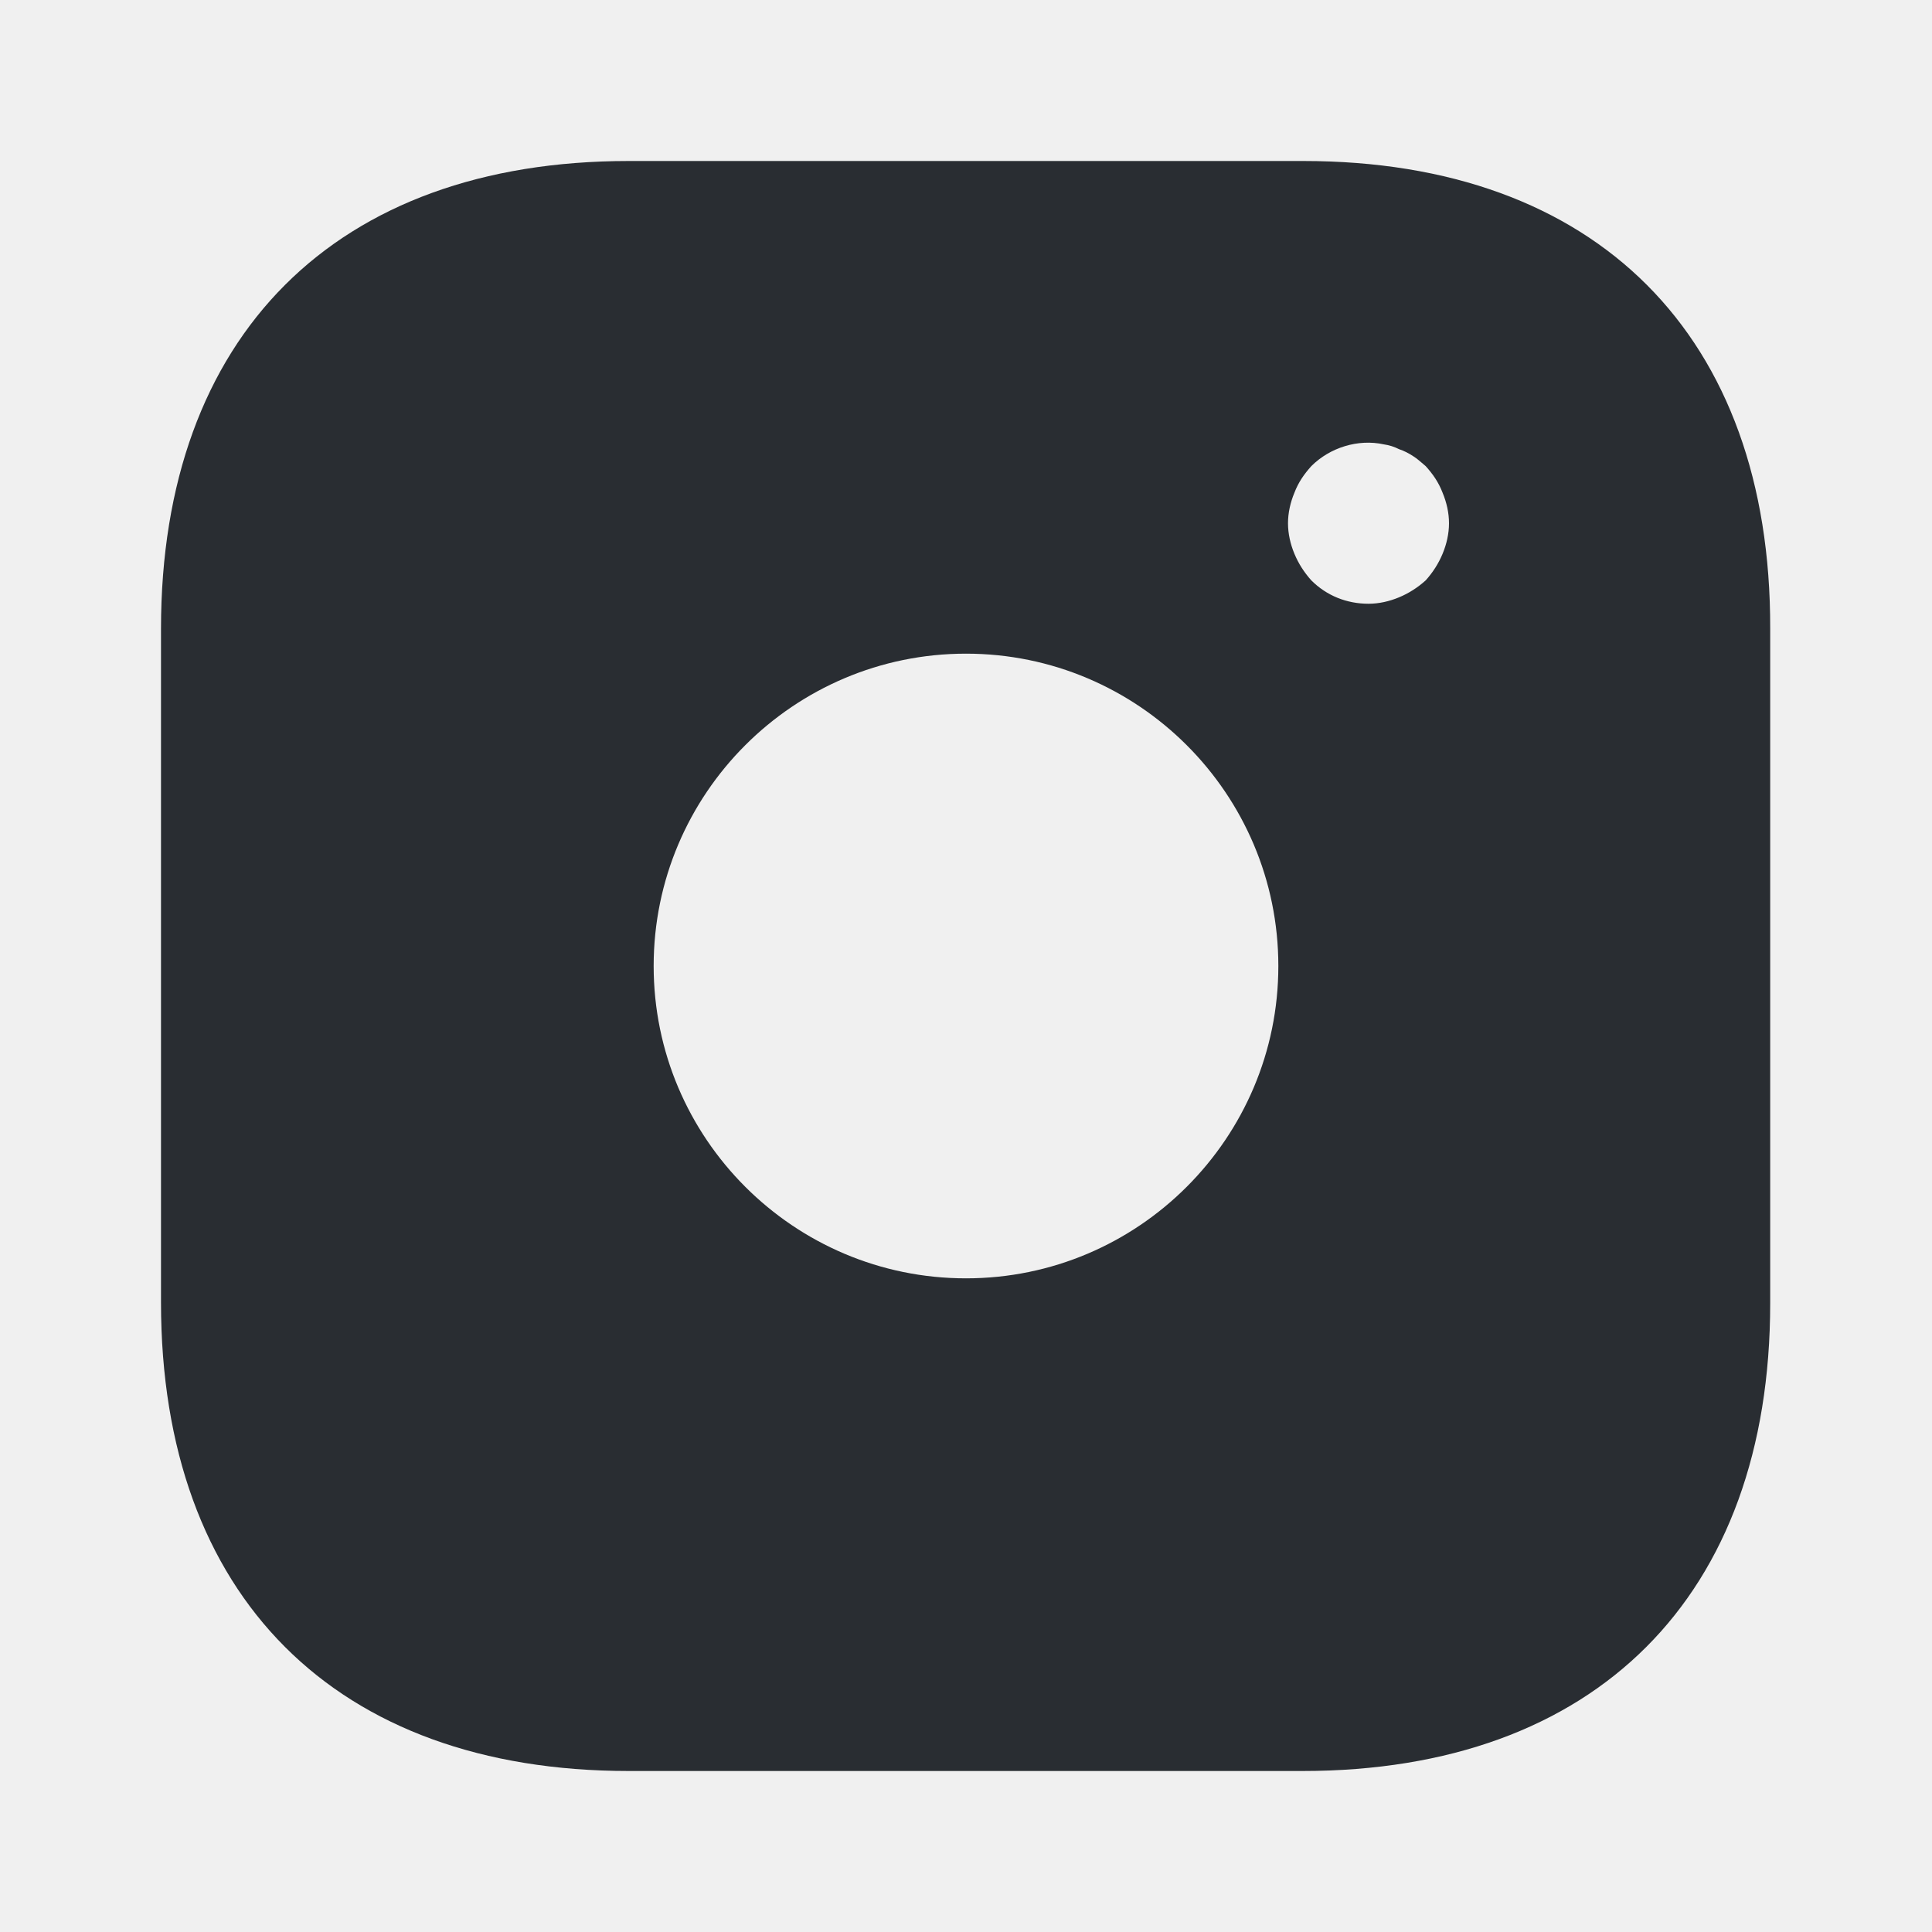
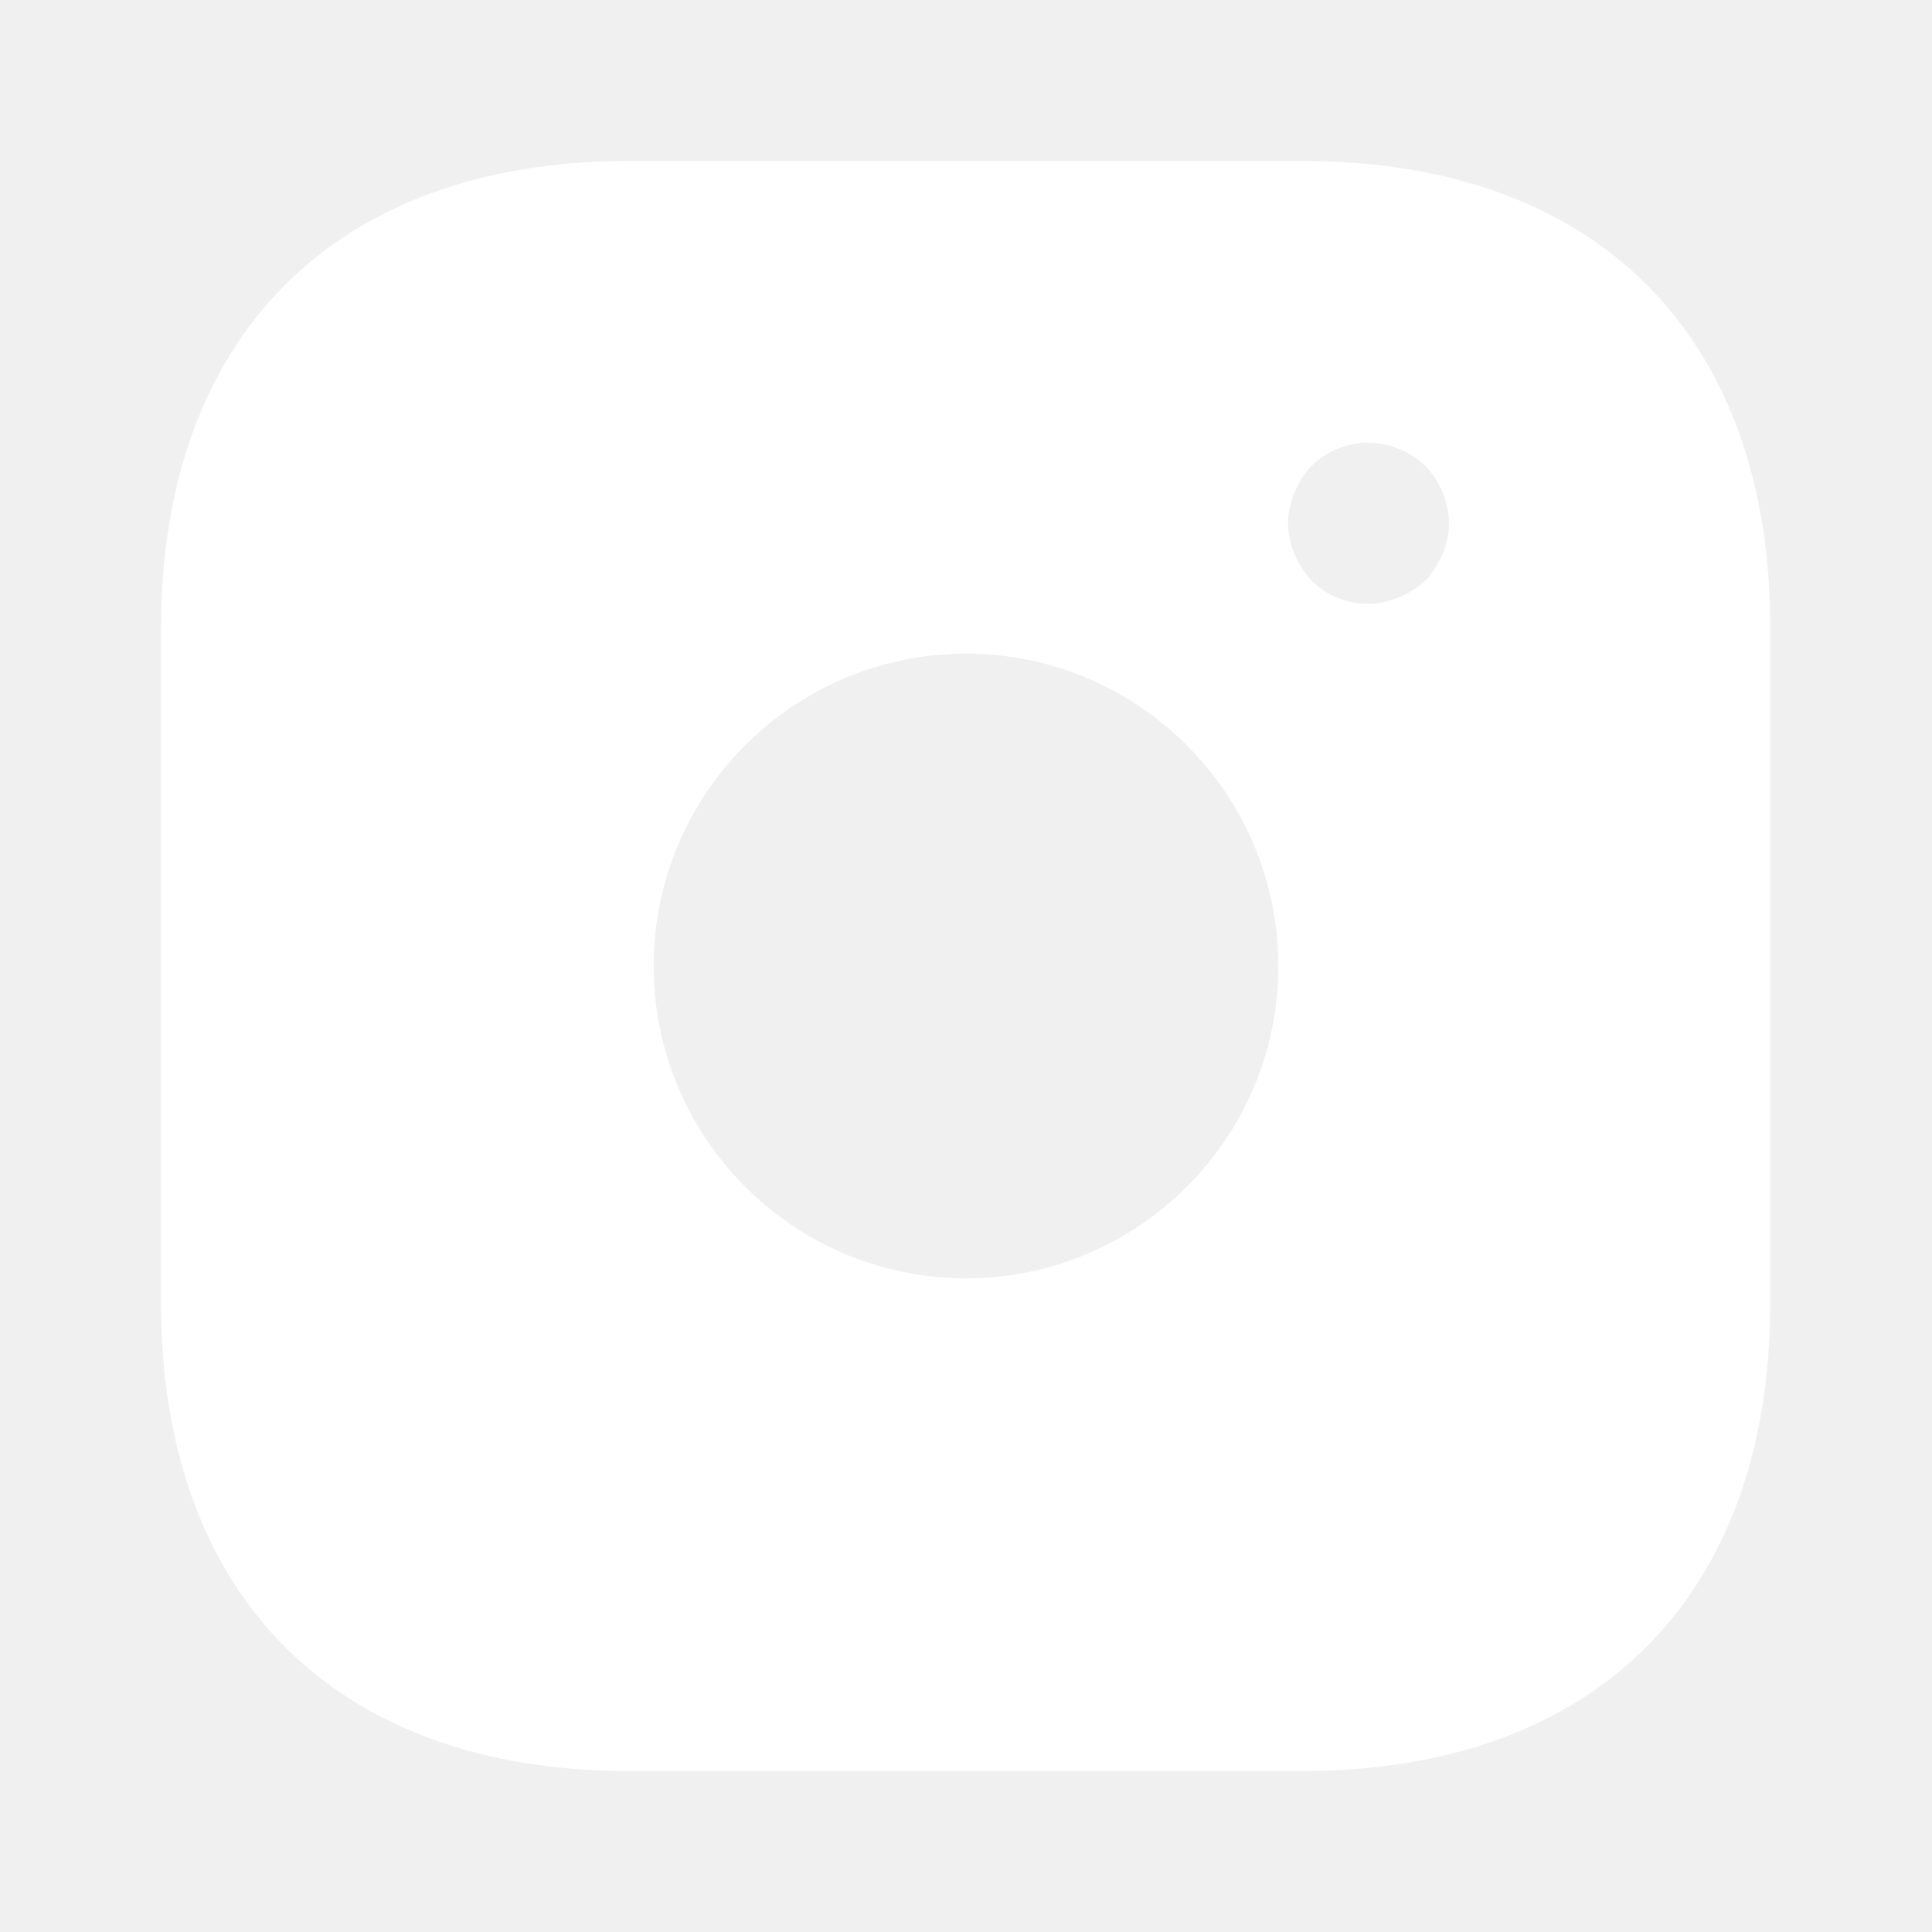
<svg xmlns="http://www.w3.org/2000/svg" width="24" height="24" viewBox="0 0 24 24" fill="none">
-   <path d="M16.19 2H7.81C4.17 2 2 4.17 2 7.81V16.18C2 19.83 4.17 22 7.81 22H16.18C19.82 22 21.99 19.83 21.99 16.19V7.81C22 4.17 19.83 2 16.19 2ZM12 15.88C9.86 15.88 8.12 14.14 8.12 12C8.12 9.86 9.86 8.12 12 8.12C14.14 8.12 15.88 9.86 15.88 12C15.88 14.14 14.14 15.88 12 15.88ZM17.92 6.88C17.87 7 17.8 7.11 17.71 7.21C17.61 7.3 17.5 7.37 17.38 7.42C17.26 7.47 17.13 7.5 17 7.5C16.73 7.5 16.48 7.4 16.29 7.21C16.2 7.11 16.13 7 16.08 6.88C16.03 6.76 16 6.63 16 6.5C16 6.37 16.03 6.24 16.08 6.12C16.13 5.99 16.2 5.89 16.29 5.79C16.52 5.56 16.87 5.45 17.19 5.52C17.26 5.53 17.32 5.55 17.38 5.58C17.44 5.6 17.5 5.63 17.56 5.67C17.61 5.7 17.66 5.75 17.71 5.79C17.8 5.89 17.87 5.99 17.92 6.12C17.97 6.24 18 6.37 18 6.5C18 6.63 17.97 6.76 17.92 6.88Z" fill="#292D32" />
+   <path d="M16.19 2H7.81C4.17 2 2 4.17 2 7.81V16.18C2 19.83 4.17 22 7.81 22H16.18C19.82 22 21.99 19.83 21.99 16.19V7.81C22 4.17 19.83 2 16.19 2ZM12 15.88C9.86 15.88 8.12 14.14 8.12 12C8.12 9.86 9.86 8.12 12 8.12C14.14 8.12 15.88 9.86 15.88 12C15.88 14.14 14.14 15.88 12 15.88ZM17.92 6.88C17.87 7 17.8 7.11 17.71 7.21C17.61 7.3 17.5 7.37 17.38 7.42C17.26 7.47 17.13 7.5 17 7.5C16.73 7.5 16.48 7.4 16.29 7.21C16.2 7.11 16.13 7 16.08 6.88C16.03 6.76 16 6.63 16 6.5C16 6.37 16.03 6.24 16.08 6.12C16.13 5.99 16.2 5.89 16.29 5.79C16.52 5.56 16.87 5.45 17.19 5.52C17.26 5.53 17.32 5.55 17.38 5.58C17.44 5.6 17.5 5.63 17.56 5.67C17.61 5.7 17.66 5.75 17.71 5.79C17.8 5.89 17.87 5.99 17.92 6.12C17.97 6.24 18 6.37 18 6.5C18 6.63 17.97 6.76 17.92 6.88Z" fill="white" />
</svg>
